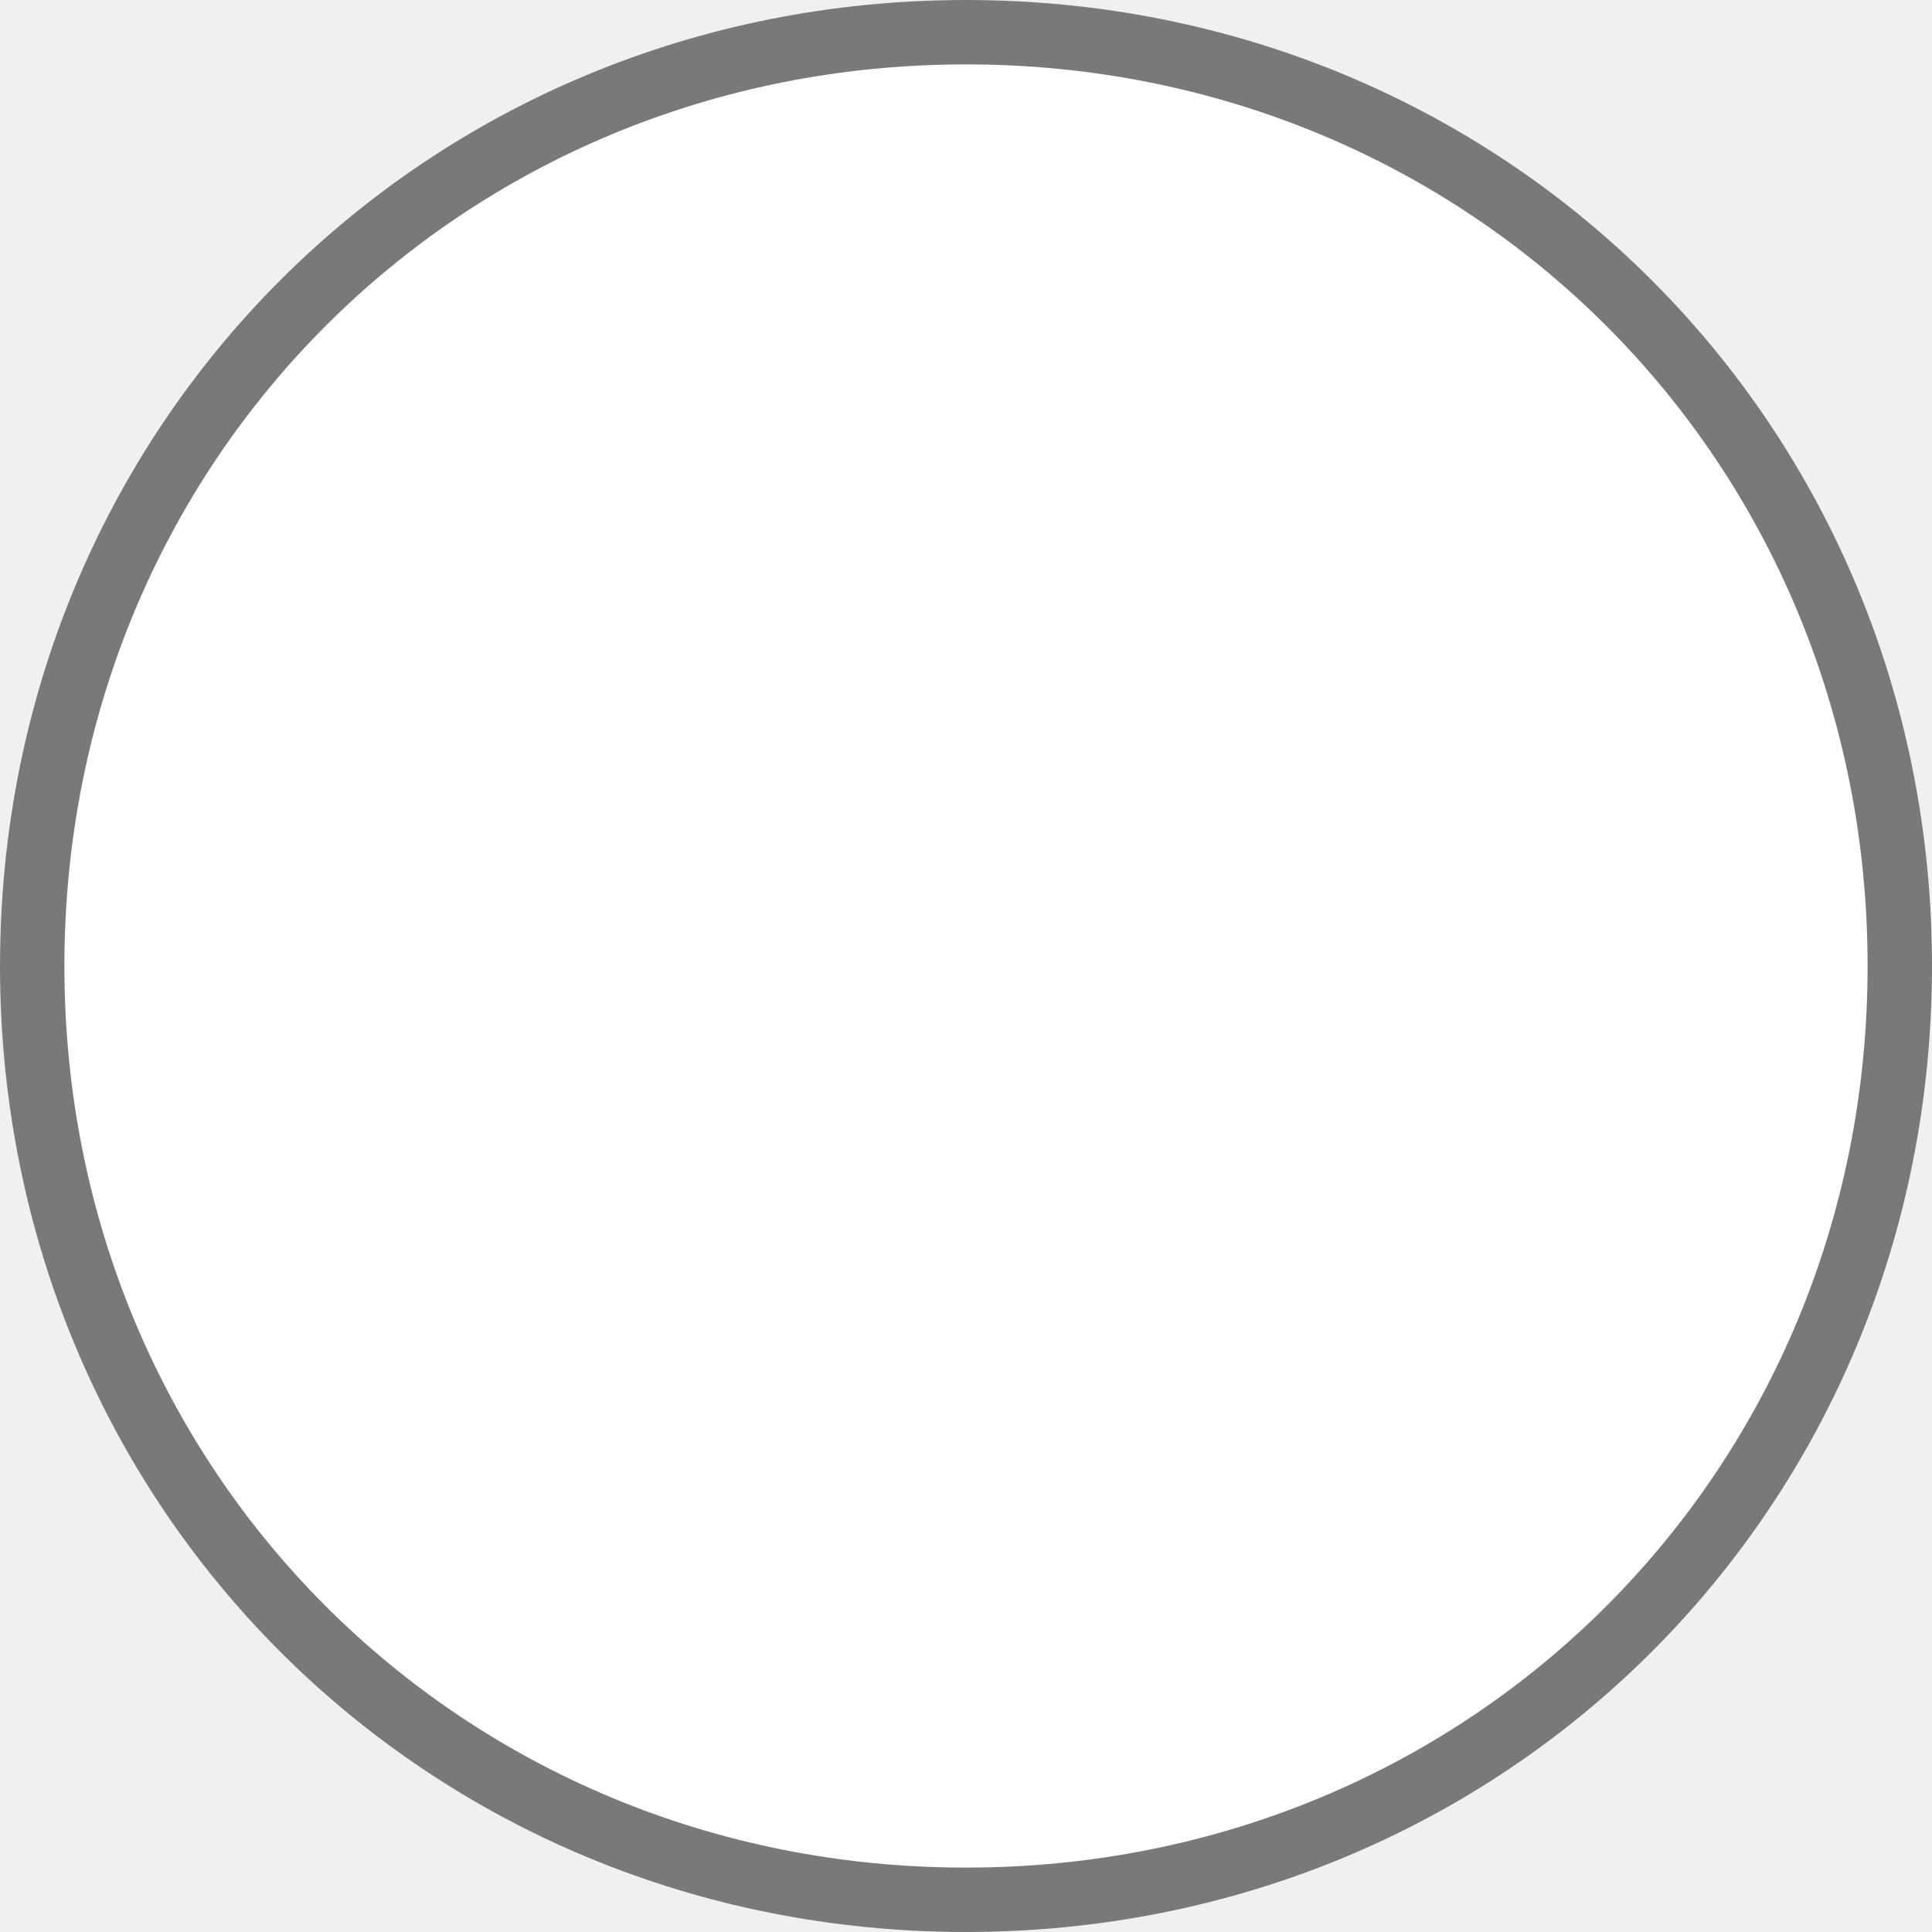
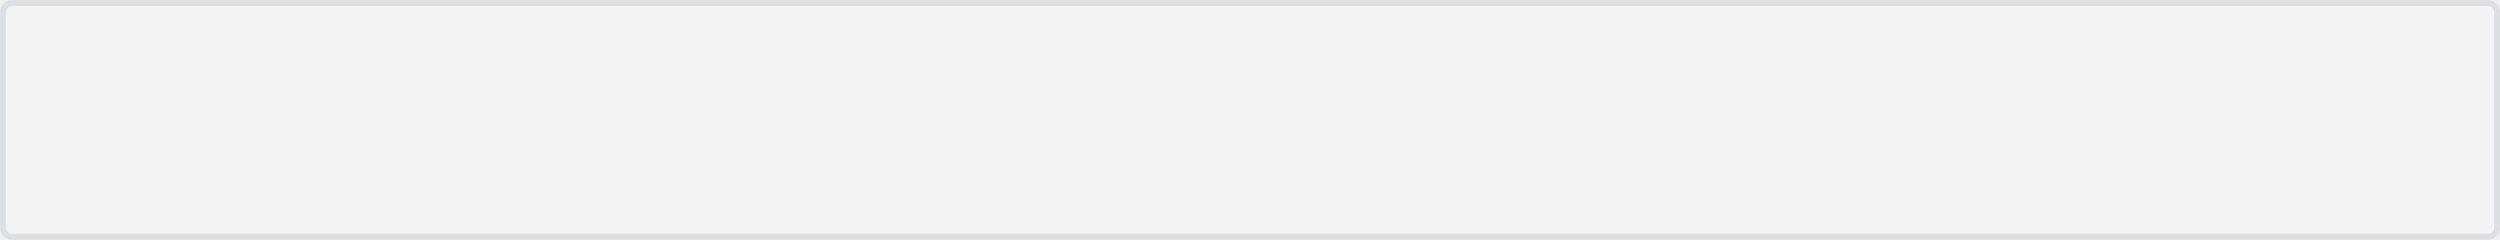
- <svg xmlns="http://www.w3.org/2000/svg" version="1.1" width="30px" height="30px">
-   <g transform="matrix(1 0 0 1 -24 -137 )">
-     <path d="M 39 137  C 47.4 137  54 143.6  54 152  C 54 160.4  47.4 167  39 167  C 30.6 167  24 160.4  24 152  C 24 143.6  30.6 137  39 137  Z " fill-rule="nonzero" fill="#ffffff" stroke="none" />
-     <path d="M 39 137.5  C 47.12 137.5  53.5 143.88  53.5 152  C 53.5 160.12  47.12 166.5  39 166.5  C 30.88 166.5  24.5 160.12  24.5 152  C 24.5 143.88  30.88 137.5  39 137.5  Z " stroke-width="1" stroke="#797979" fill="none" />
+ <svg xmlns="http://www.w3.org/2000/svg" version="1.1" width="417px" height="40px">
+   <g transform="matrix(1 0 0 1 -16 -65 )">
+     <path d="M 17 67  A 1 1 0 0 1 18 66 L 431 66  A 1 1 0 0 1 432 67 L 432 103  A 1 1 0 0 1 431 104 L 18 104  A 1 1 0 0 1 17 103 L 17 67  Z " fill-rule="nonzero" fill="#f4f4f4" stroke="none" />
+     <path d="M 16.5 67  A 1.5 1.5 0 0 1 18 65.5 L 431 65.5  A 1.5 1.5 0 0 1 432.5 67 L 432.5 103  A 1.5 1.5 0 0 1 431 104.5 L 18 104.5  A 1.5 1.5 0 0 1 16.5 103 L 16.5 67  Z " stroke-width="1" stroke="#dadce0" fill="none" stroke-opacity="0.867" />
  </g>
</svg>
